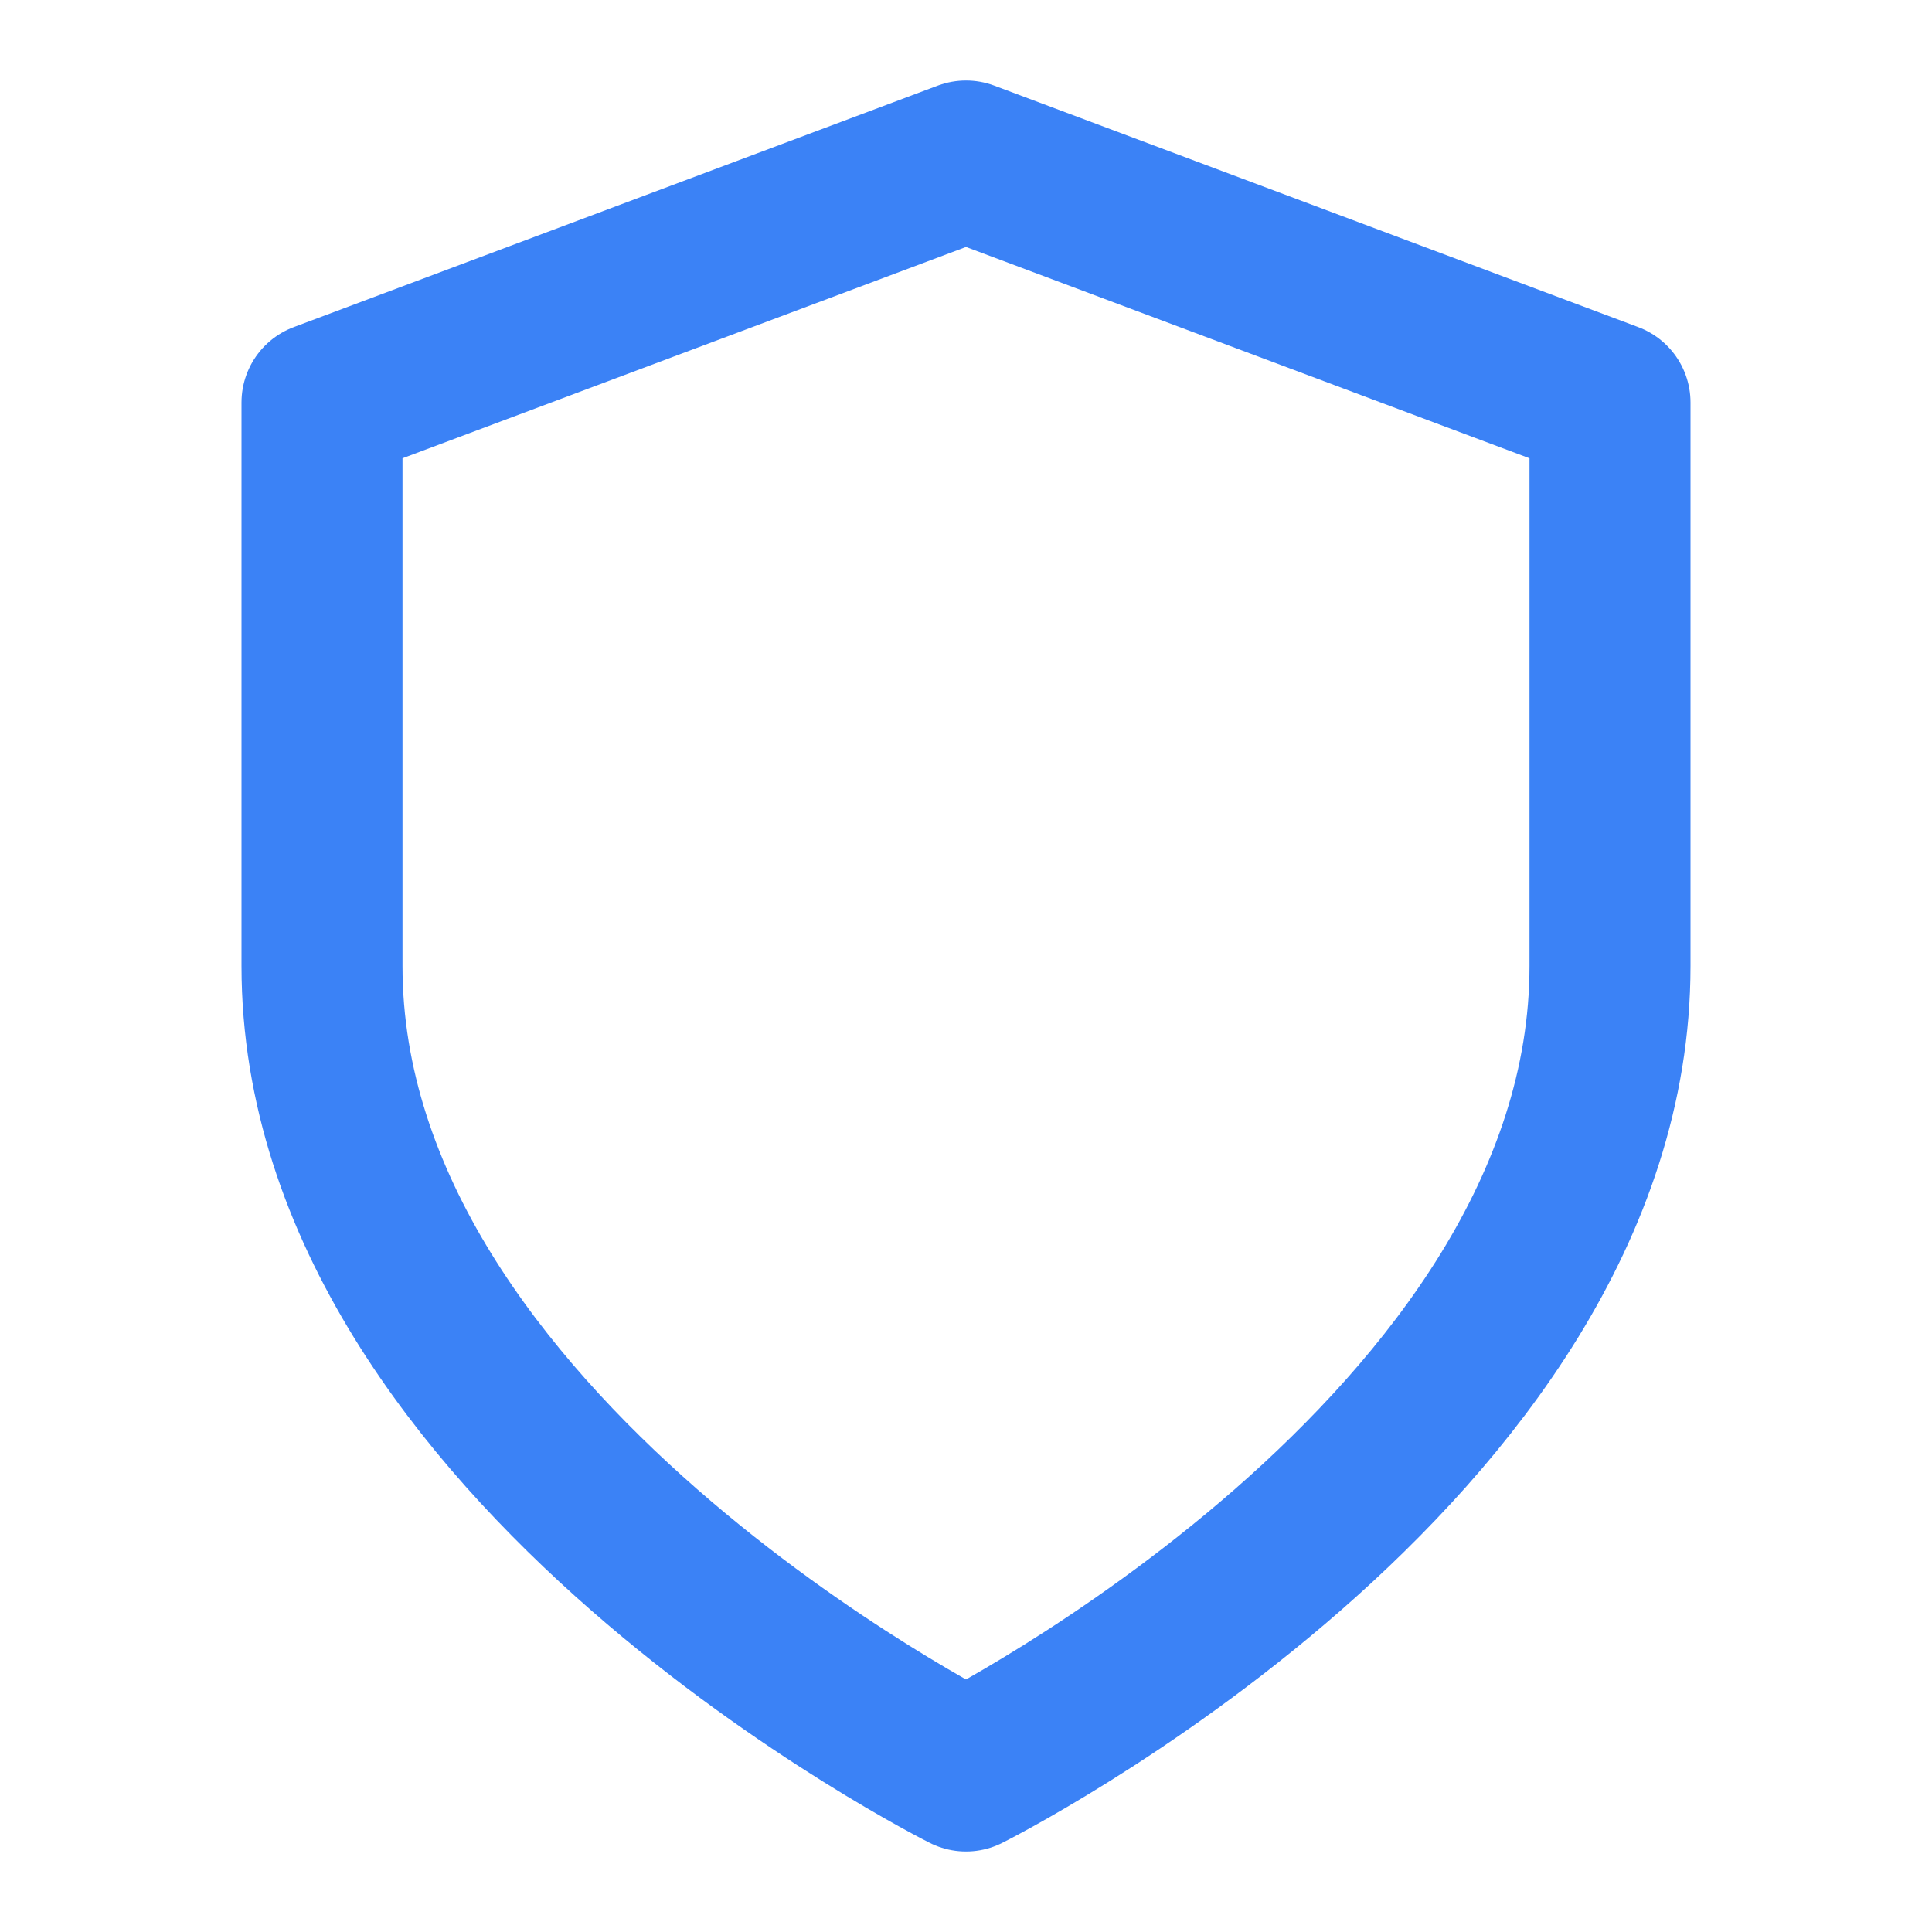
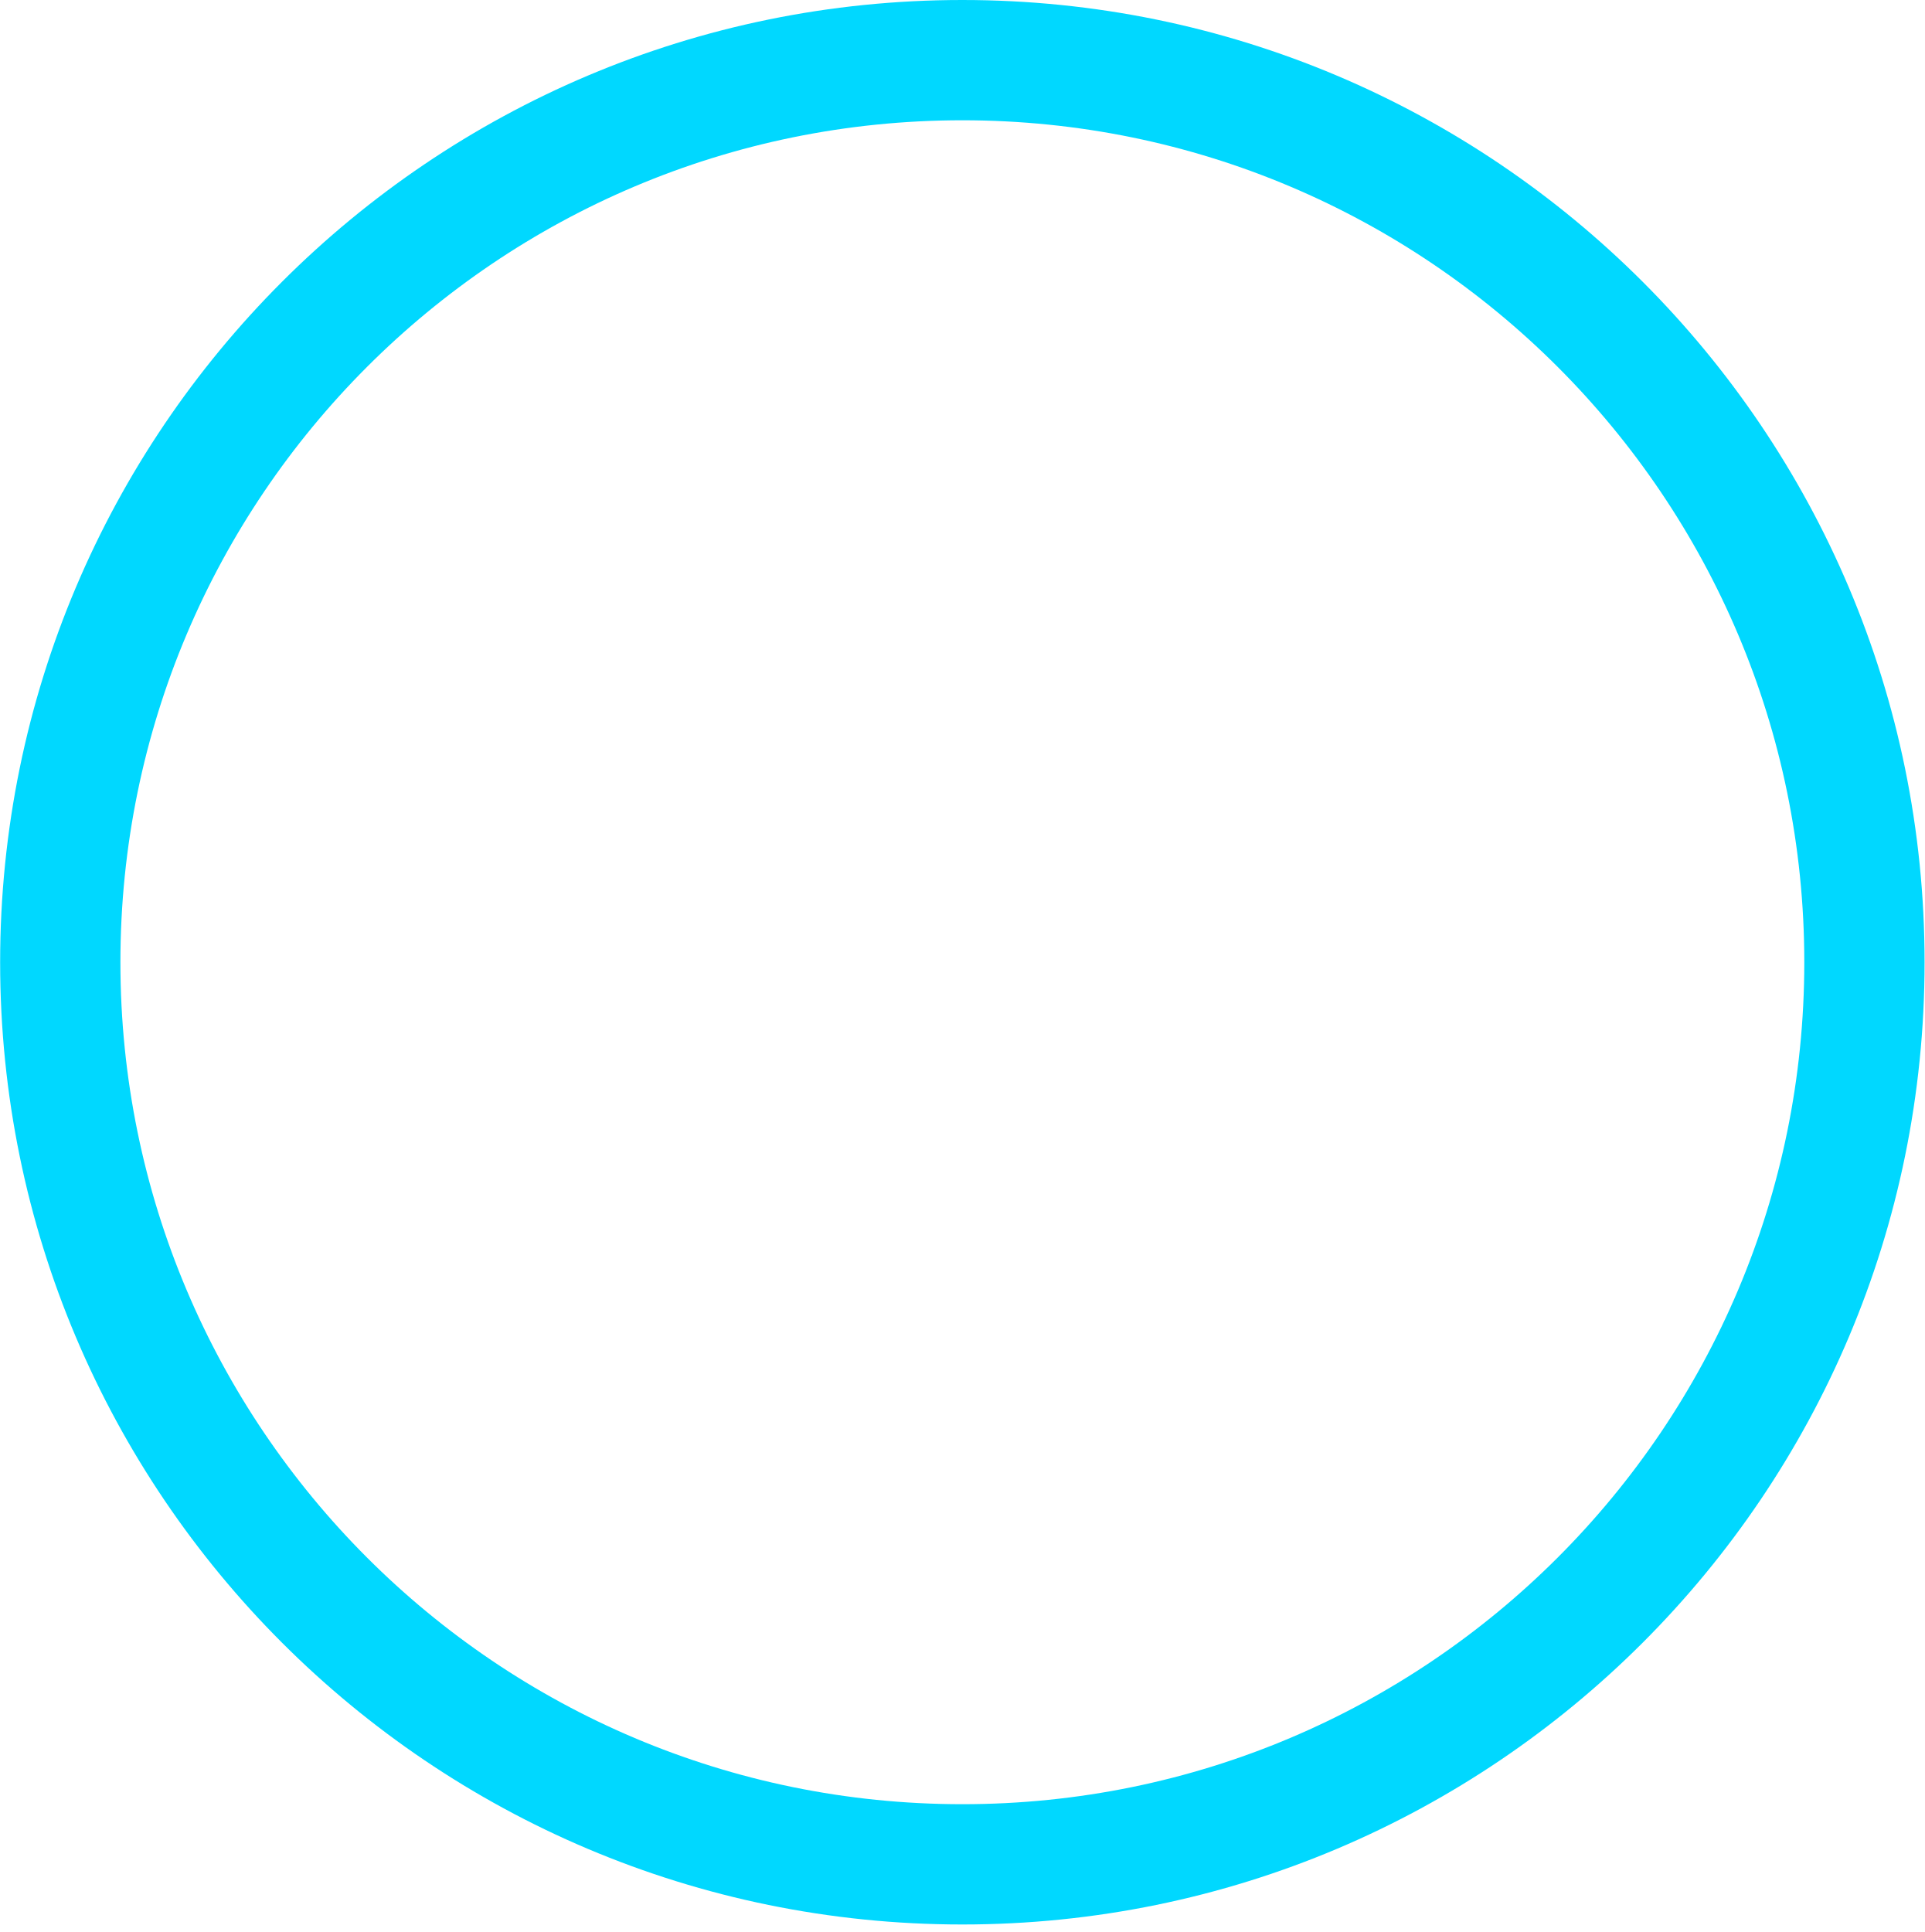
- <svg xmlns="http://www.w3.org/2000/svg" viewBox="0 0 24 24" fill="none" stroke="#3b82f6" stroke-width="2" stroke-linecap="round" stroke-linejoin="round">
-   <path d="M12 22s8-4 8-10V5l-8-3-8 3v7c0 6 8 10 8 10z" />
+ <svg xmlns="http://www.w3.org/2000/svg" aria-hidden="true" role="img" class="iconify iconify--logos" width="31.88" height="32" preserveAspectRatio="xMidYMid meet" viewBox="0 0 256 257">
+   <path fill="#00D8FF" d="M128 0C57.308 0 0 57.308 0 128s57.308 128 128 128s128-57.308 128-128S198.692 0 128 0zm0 240C66.15 240 16 189.85 16 128S66.15 16 128 16s112 50.15 112 112s-50.15 112-112 112z" />
</svg>
